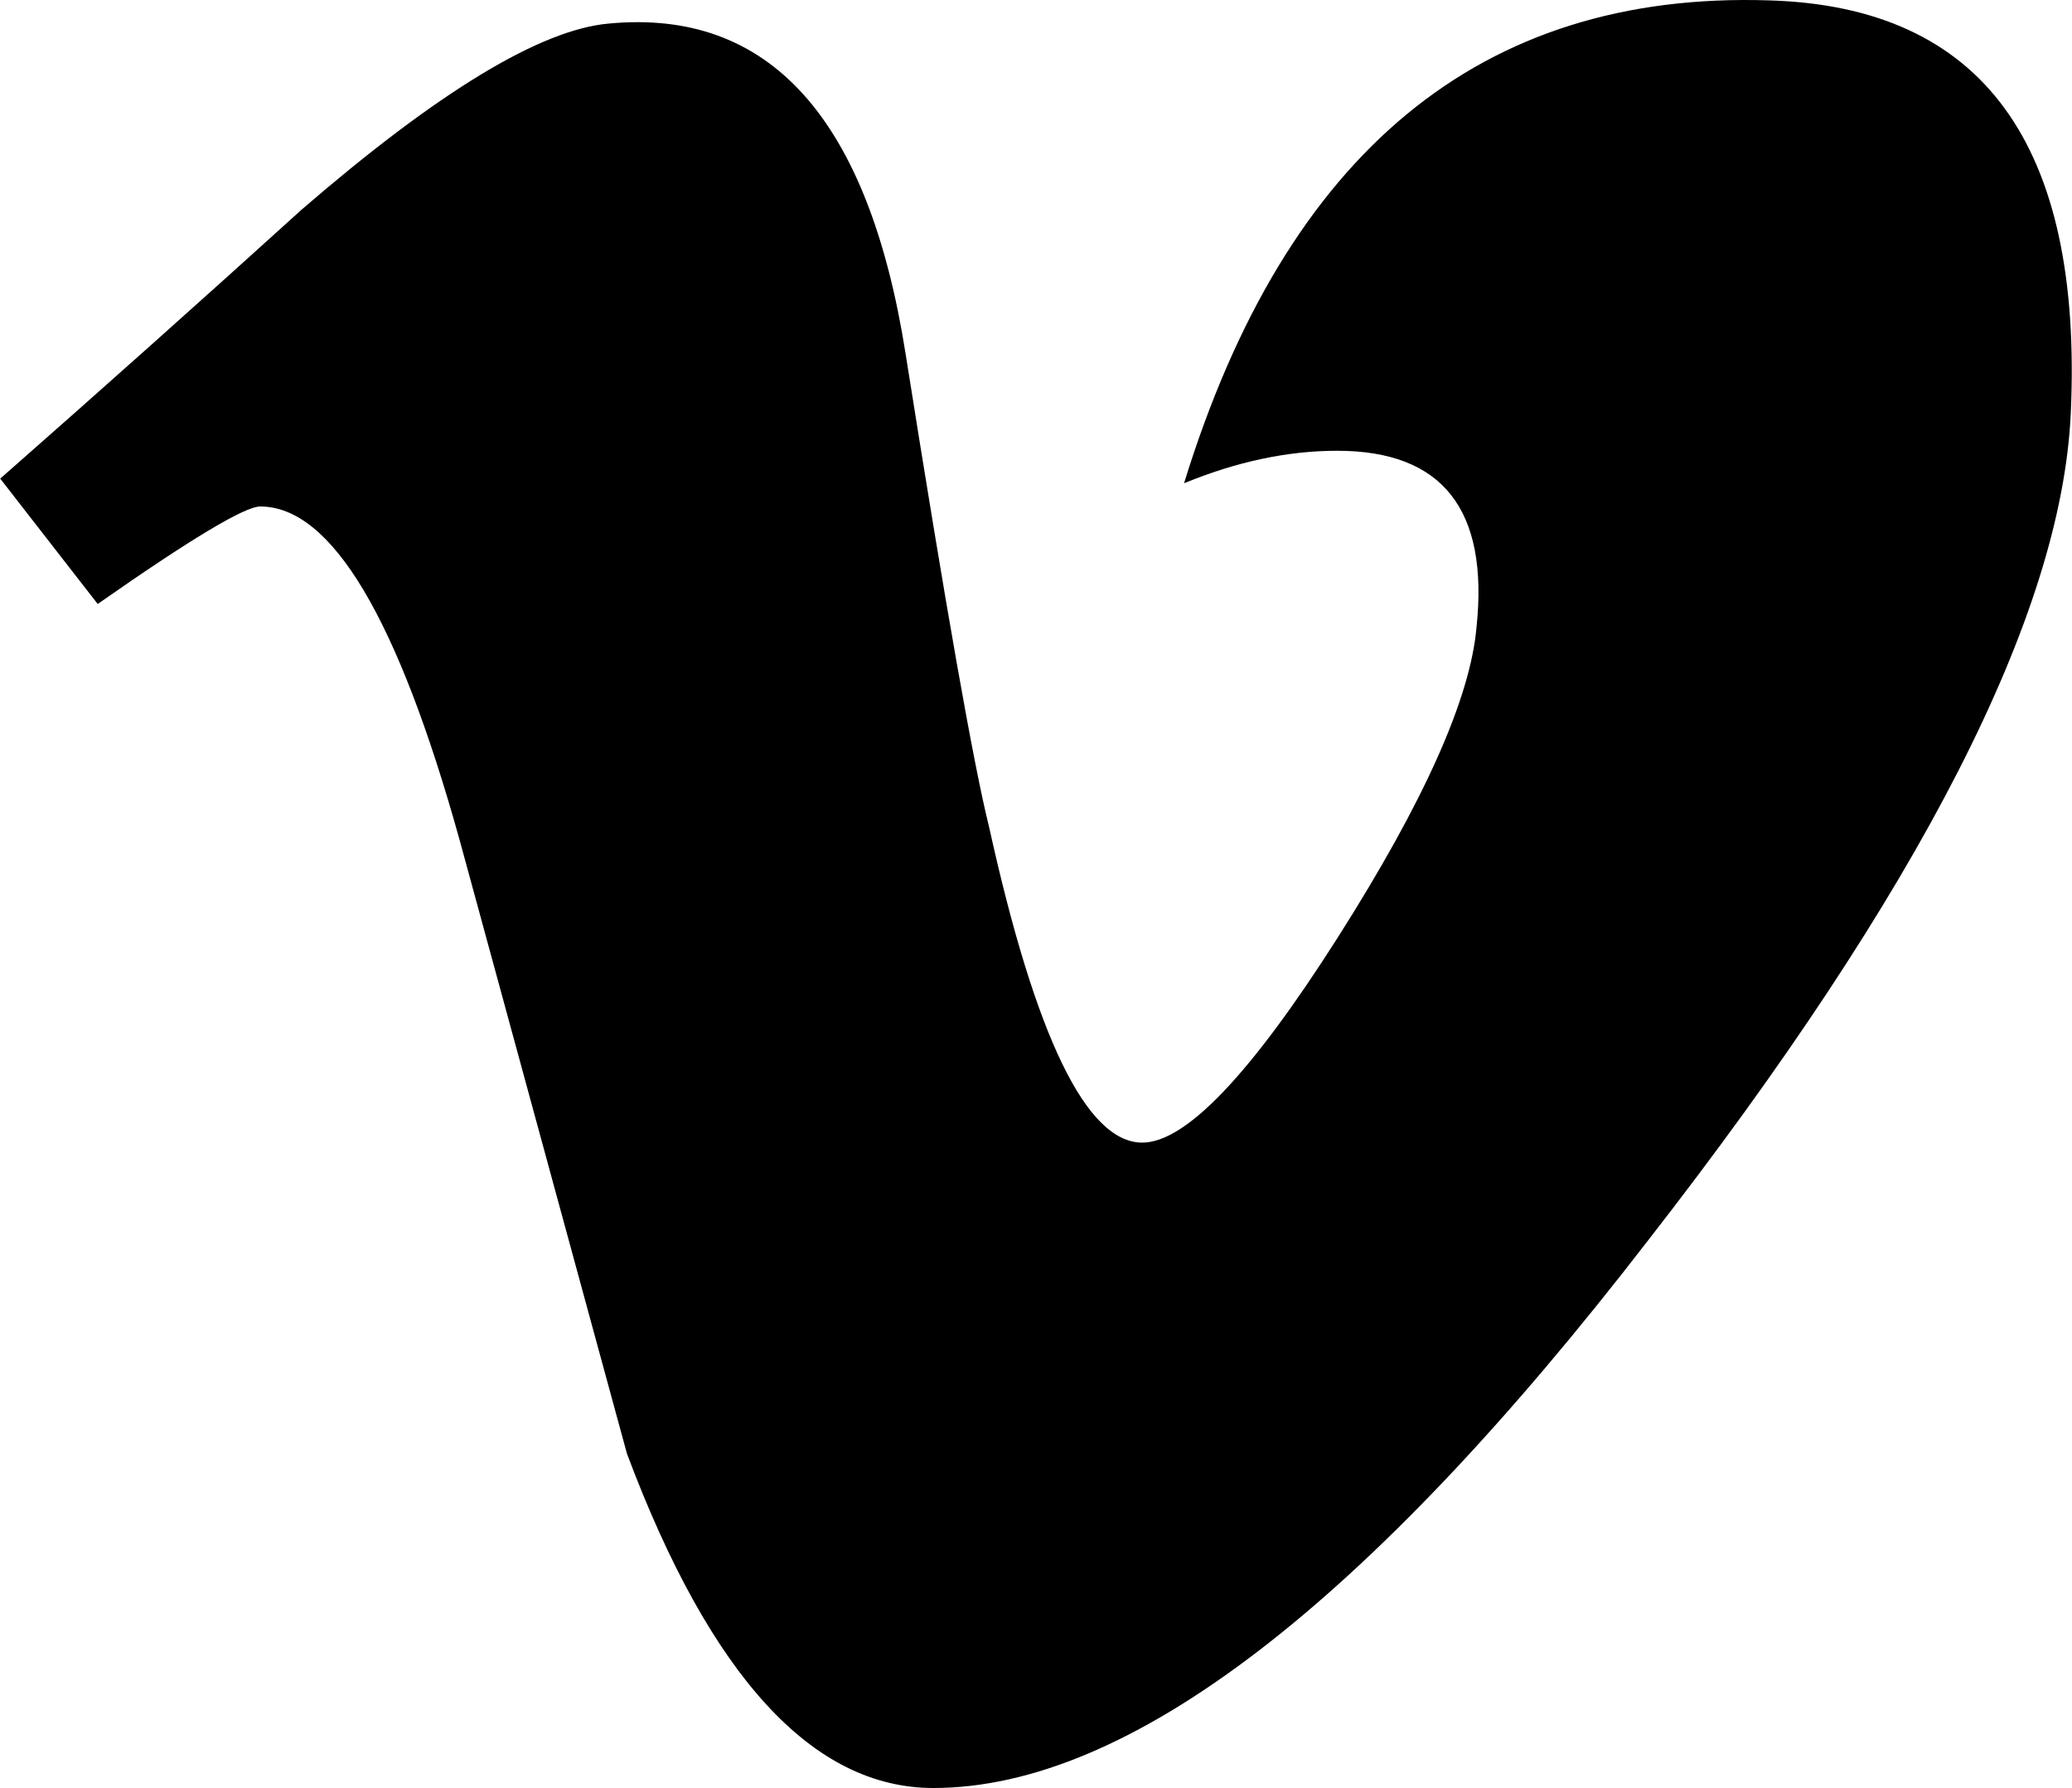
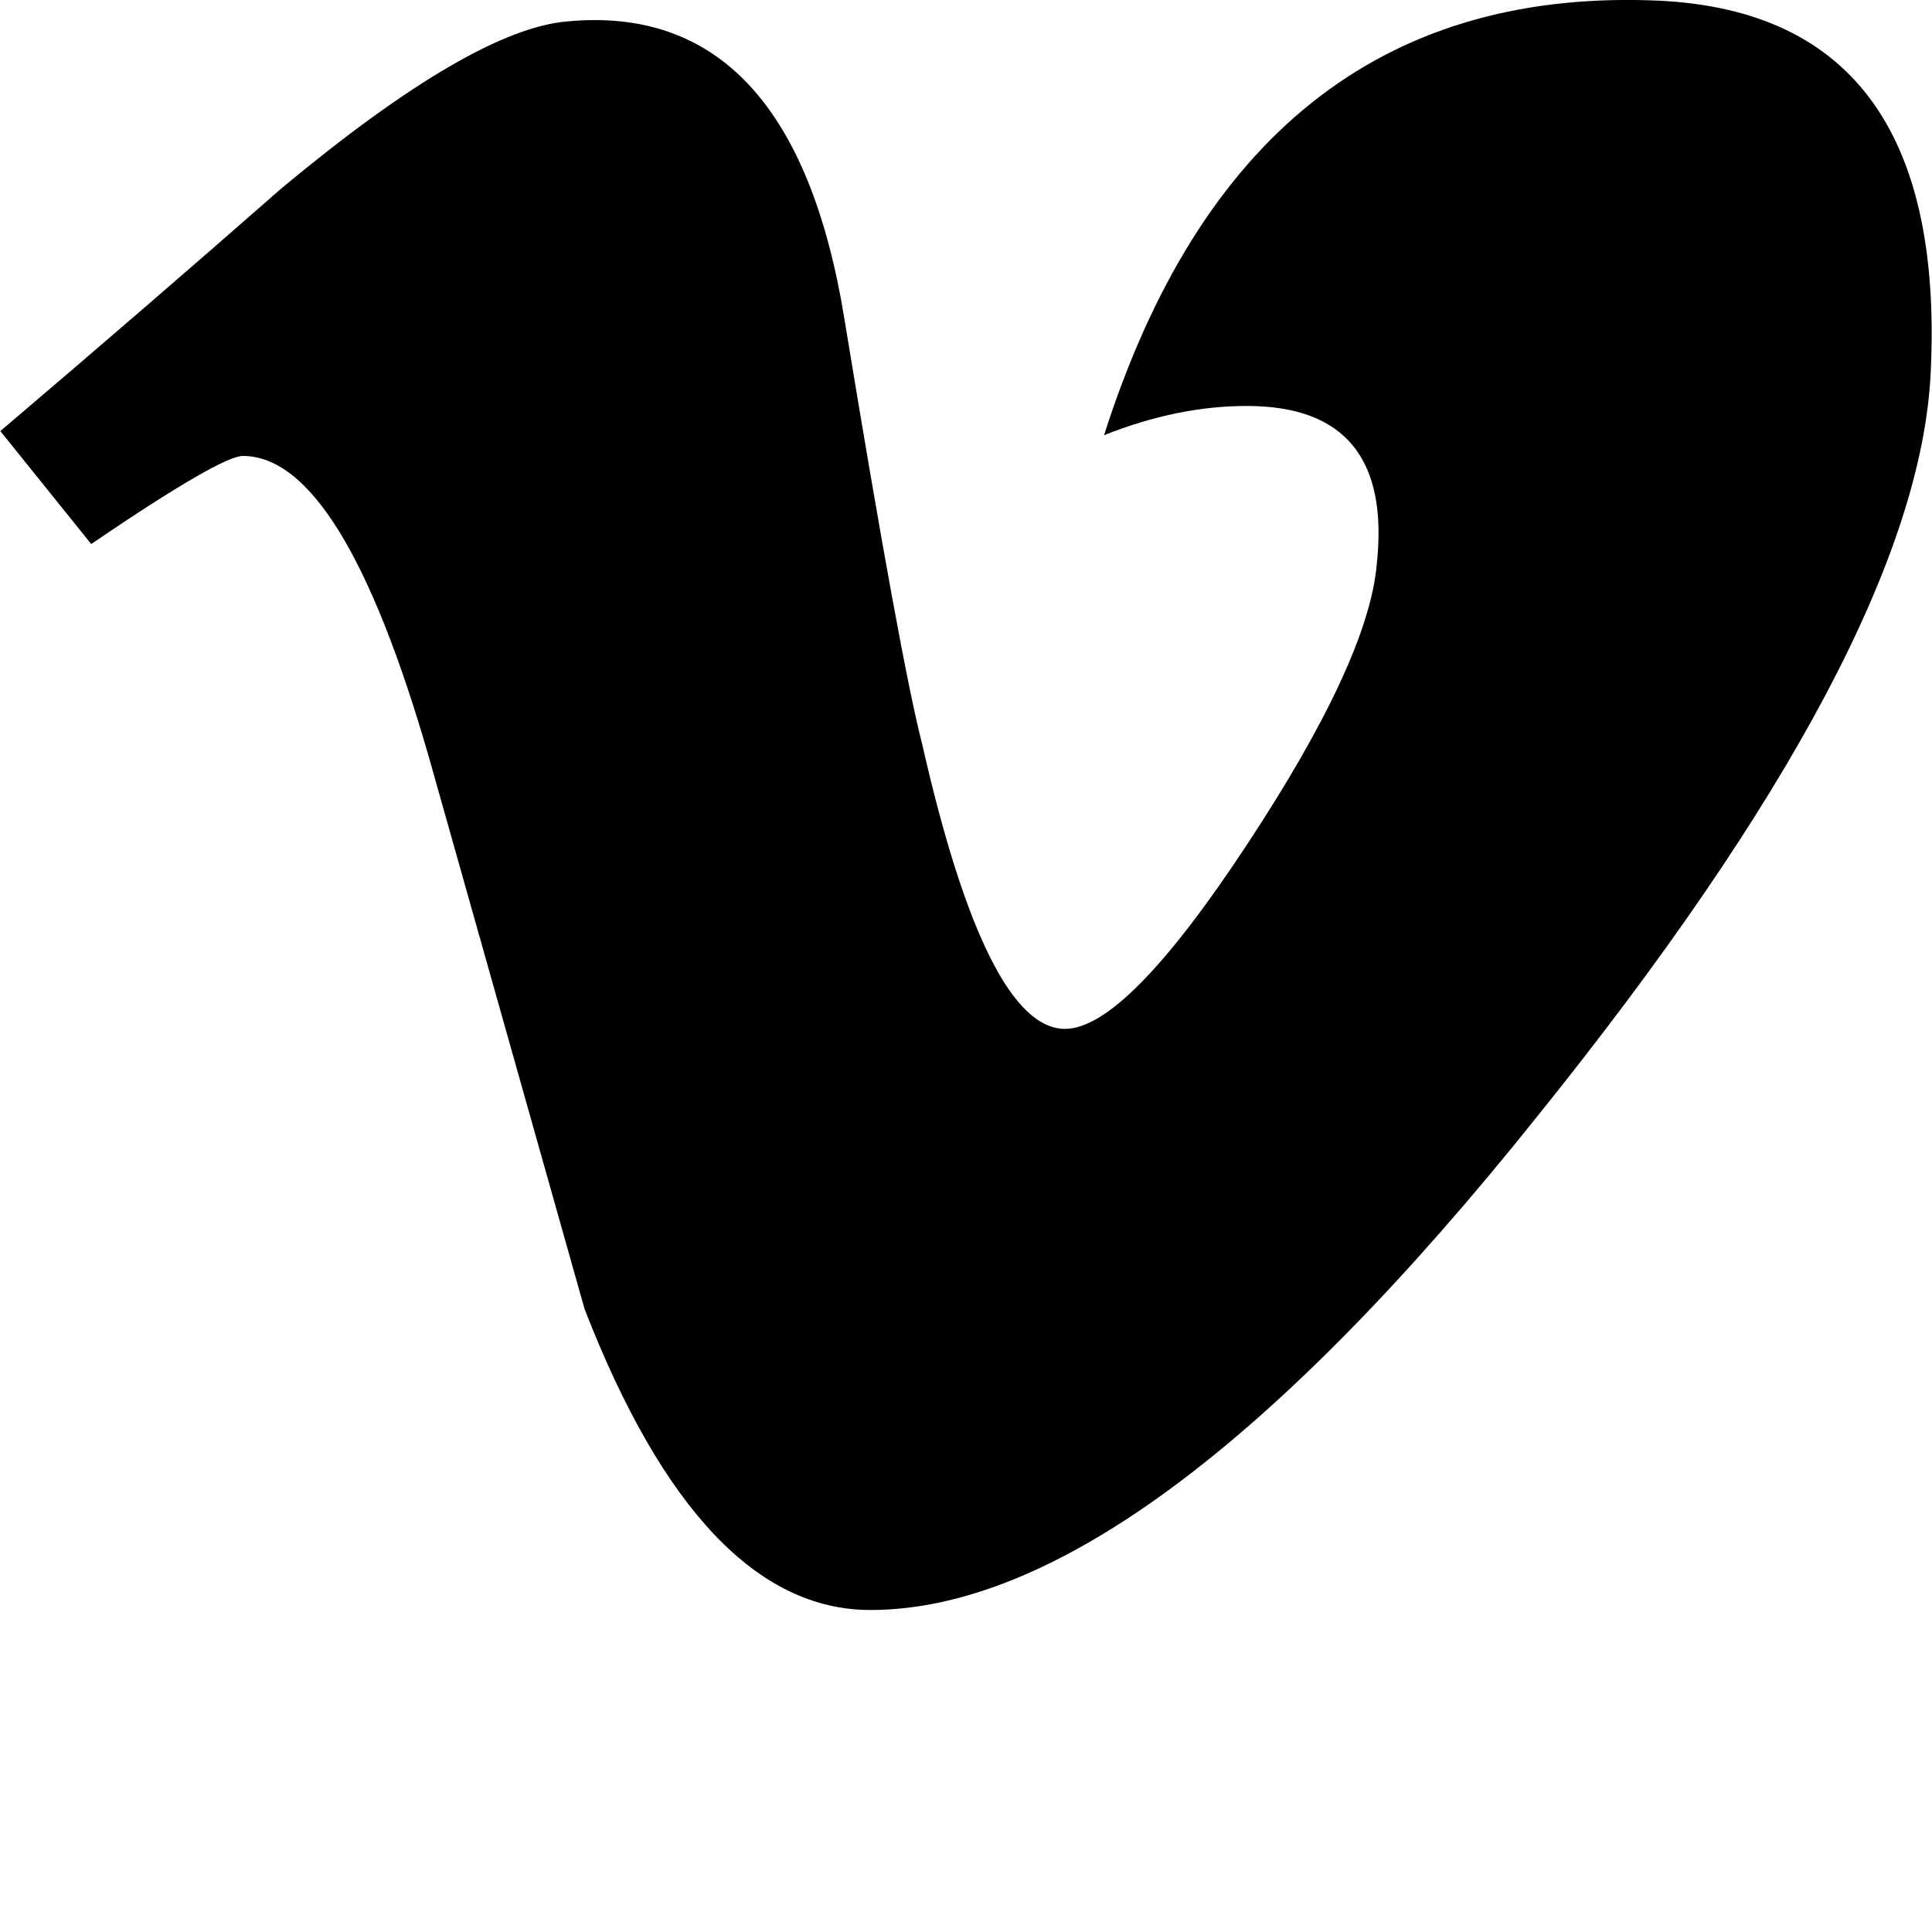
- <svg xmlns="http://www.w3.org/2000/svg" width="2500" height="2157" viewBox="-0.001 0.001 1158.763 999.998">
-   <path d="M1158.195 231.332c-5.193 112.53-83.965 266.609-236.312 462.239C764.34 897.856 631.034 999.999 521.967 999.999c-67.519 0-124.648-62.324-171.393-186.973l-93.486-342.784c-34.625-124.648-71.847-186.973-111.665-186.973-8.656 0-38.953 18.178-90.891 54.534L-.001 267.688a14811.618 14811.618 0 0 0 168.795-150.617C244.968 51.284 302.099 16.66 340.186 13.197 430.21 4.541 485.609 66 506.384 197.573c22.506 141.961 38.087 230.254 46.742 264.879 25.969 117.724 54.534 176.586 85.696 176.586 24.237 0 60.594-38.087 109.068-114.261 48.475-76.175 74.443-134.171 77.905-173.989 6.925-65.787-19.043-98.68-77.905-98.68-27.7 0-56.266 6.06-85.696 18.178C719.325 85.044 828.393-4.98 989.398.214c119.455 3.463 175.721 80.503 168.795 231.12l.002-.002z" />
+ <svg xmlns="http://www.w3.org/2000/svg" x="0px" y="0px" viewBox="0 0 24 24" version="1.1">
+   <path style=" stroke:none;fill-rule:nonzero;fill:rgb(0%,0%,0%);fill-opacity:1;" d="M 23.984 4.625 C 23.879 6.879 22.246 9.957 19.094 13.871 C 15.828 17.957 13.07 20 10.812 20 C 9.414 20 8.23 18.754 7.262 16.262 L 5.328 9.406 C 4.609 6.91 3.84 5.664 3.016 5.664 C 2.836 5.664 2.207 6.027 1.133 6.758 L 0.004 5.355 C 1.176 4.359 2.34 3.355 3.496 2.34 C 5.074 1.027 6.258 0.332 7.047 0.266 C 8.91 0.09 10.059 1.32 10.488 3.953 C 10.953 6.789 11.277 8.555 11.457 9.25 C 11.992 11.605 12.586 12.781 13.23 12.781 C 13.734 12.781 14.484 12.02 15.488 10.496 C 16.492 8.973 17.031 7.812 17.102 7.016 C 17.246 5.699 16.707 5.043 15.488 5.043 C 14.914 5.043 14.324 5.164 13.715 5.406 C 14.898 1.699 17.156 -0.102 20.492 0.004 C 22.965 0.074 24.129 1.613 23.984 4.625 Z M 23.984 4.625 " />
</svg>
